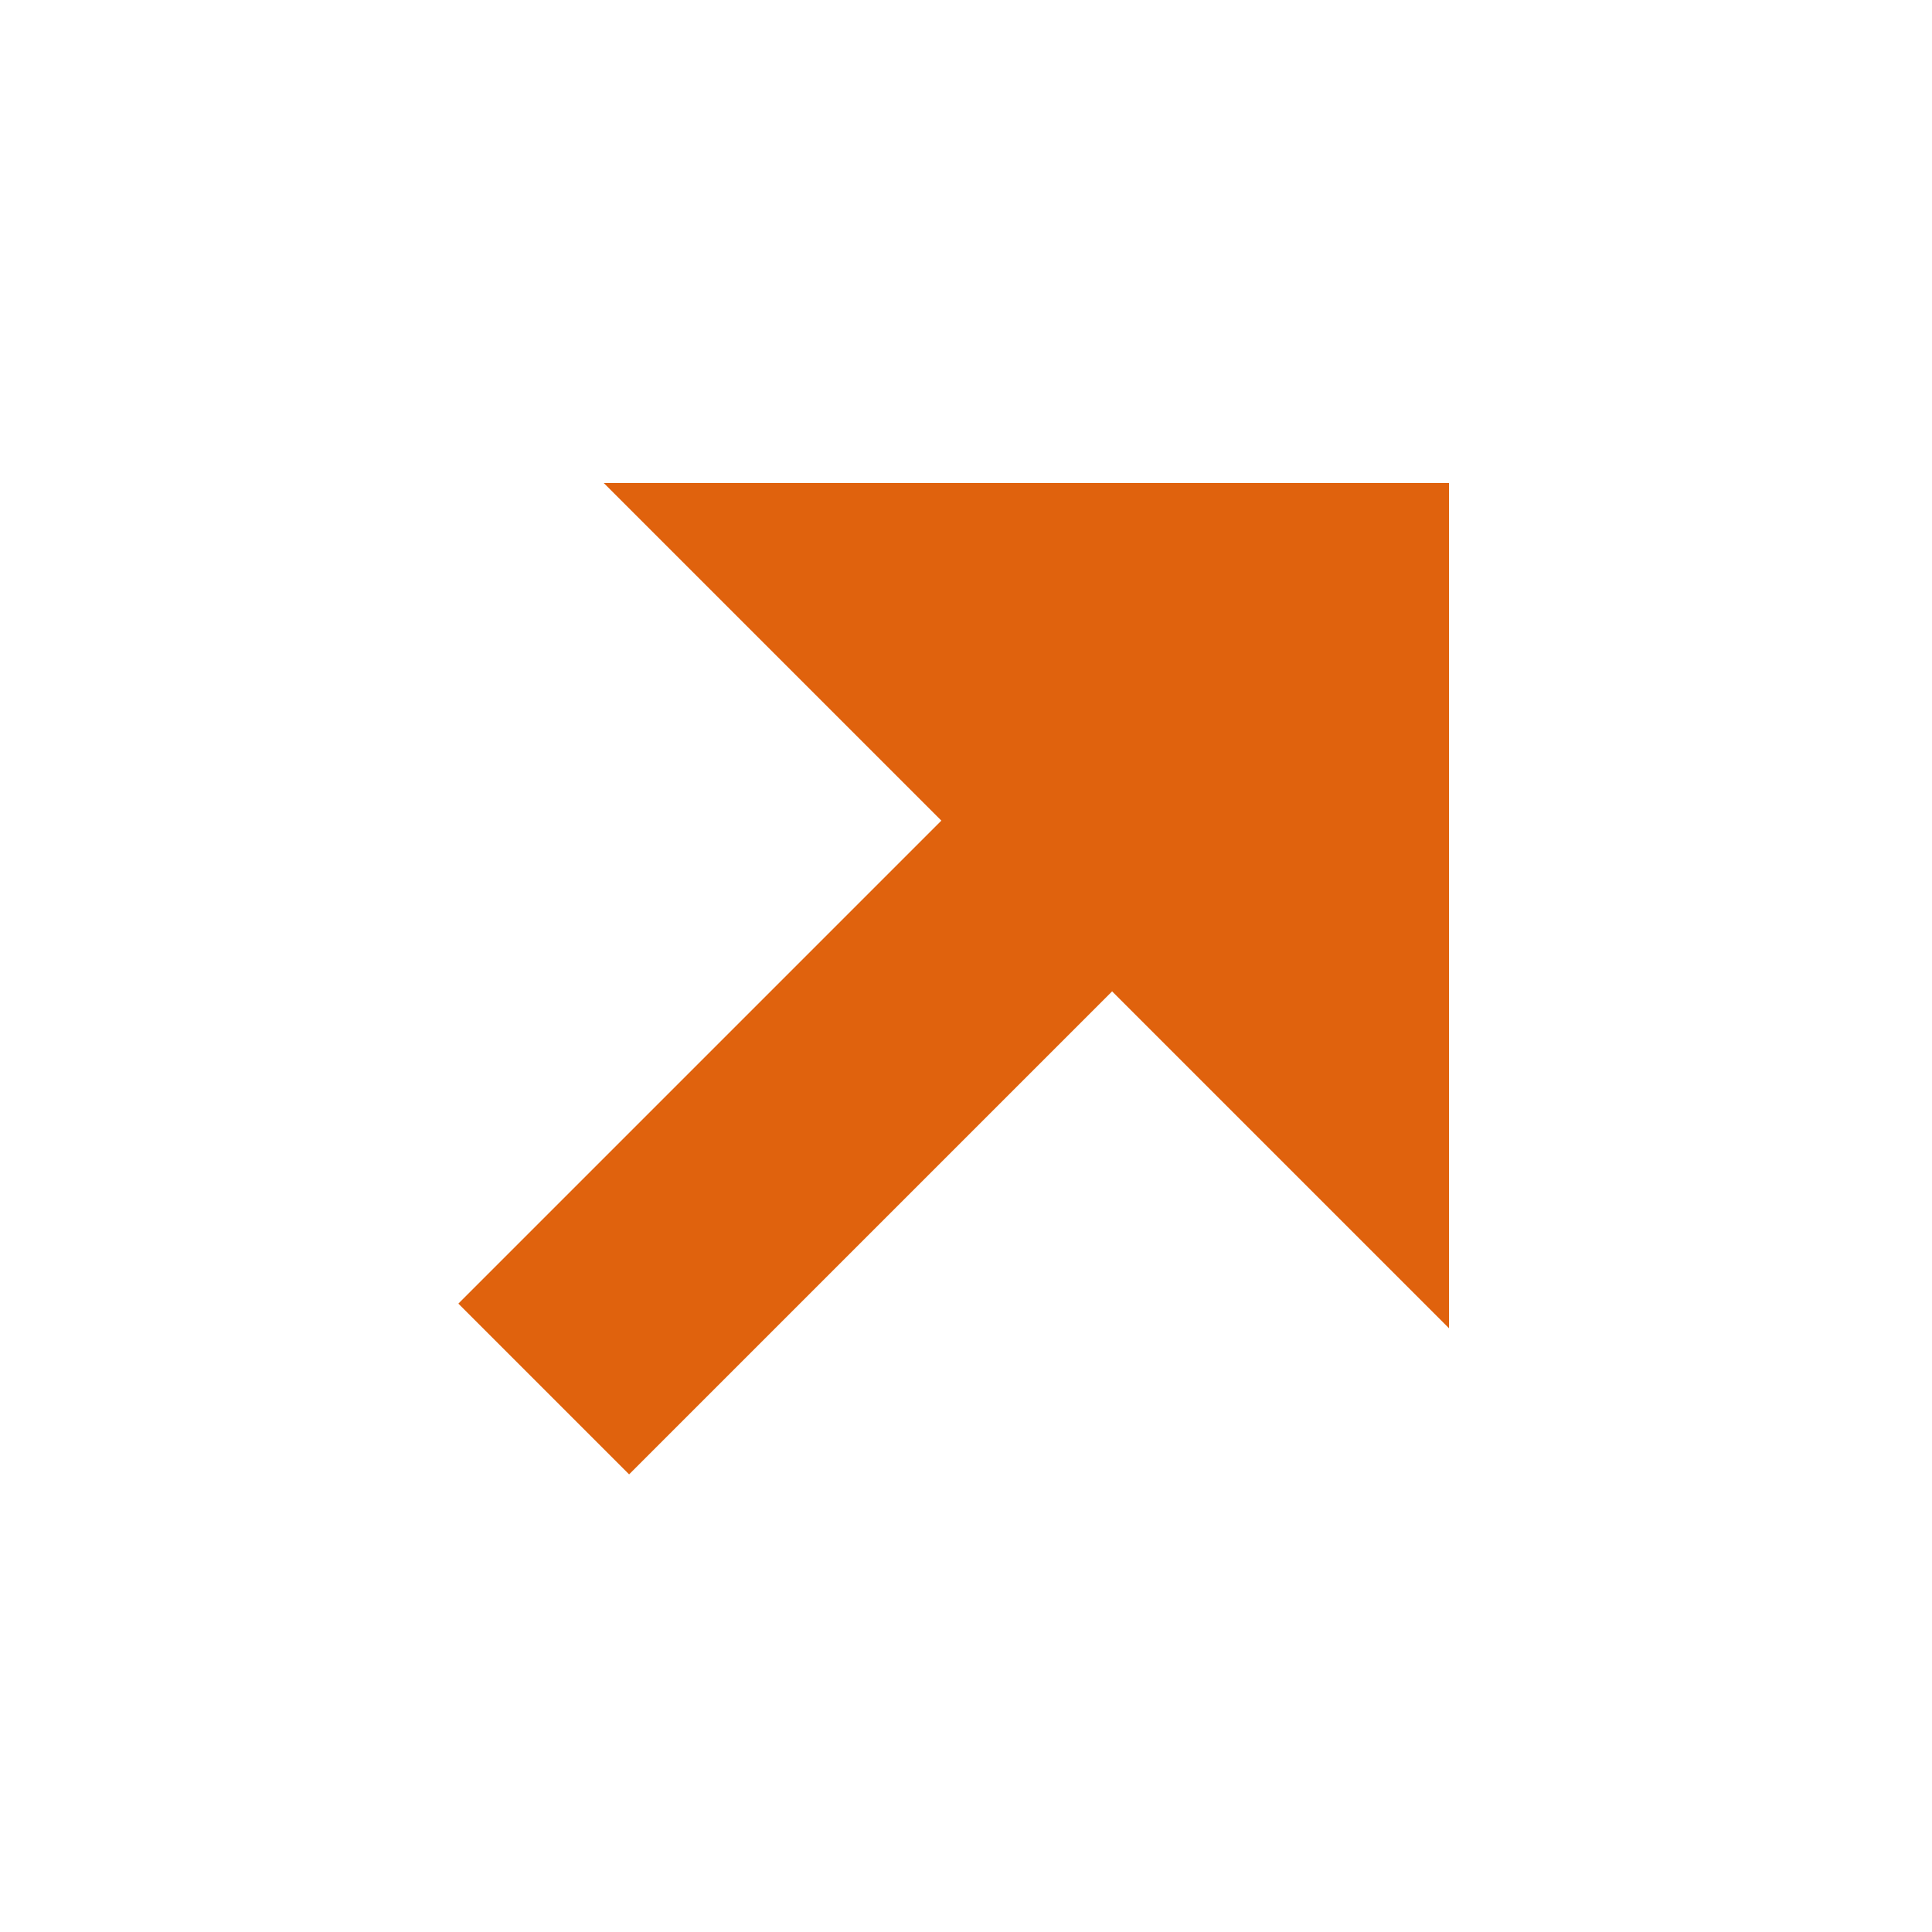
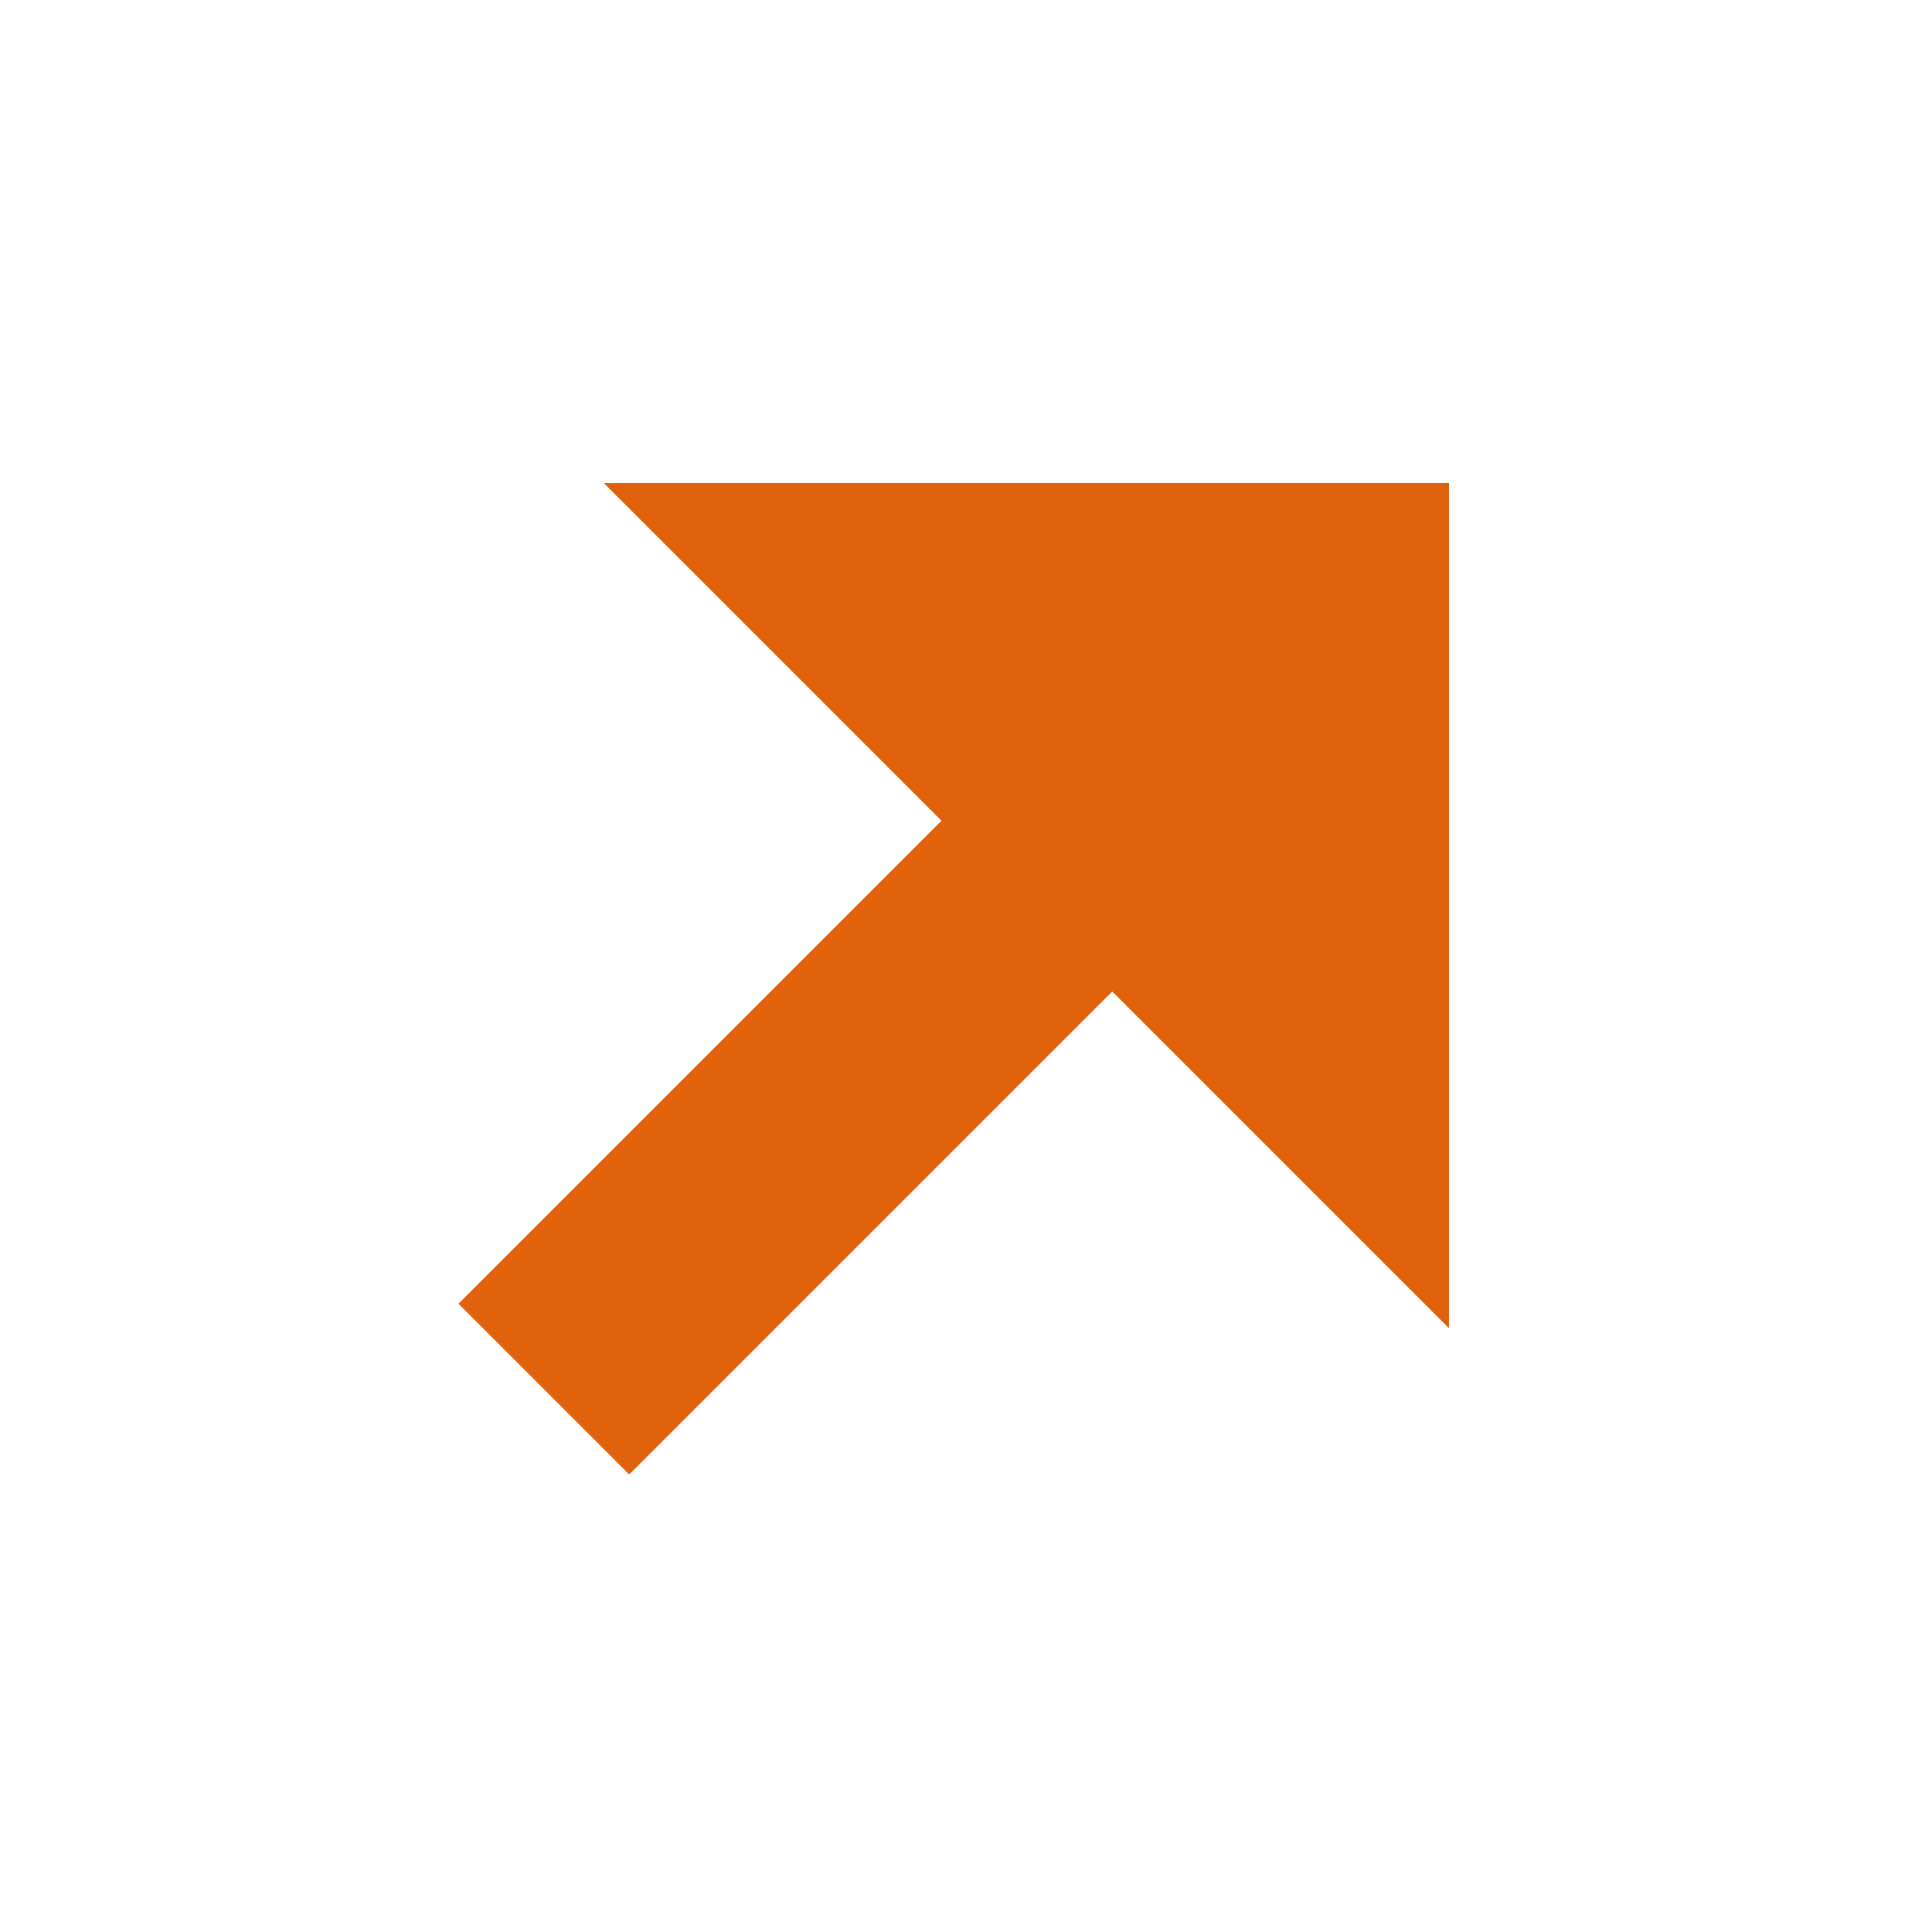
<svg xmlns="http://www.w3.org/2000/svg" t="1689265642402" class="icon" viewBox="0 0 1024 1024" version="1.1" p-id="1514" width="16" height="16">
-   <path d="M333.44 781.44l-90.496-90.496 379.52-379.52L712.96 401.92z" fill="#e0620d" p-id="1515" />
-   <path d="M768 704L320 256h448z" fill="#e0620d" p-id="1516" />
+   <path d="M 320 256 L 499 435 L 243 691 L 333.5 781.5 L 589.5 525.5 L 768 704 L 768 256 L 320 256 z" fill="#e0620d" p-id="1516" />
</svg>
